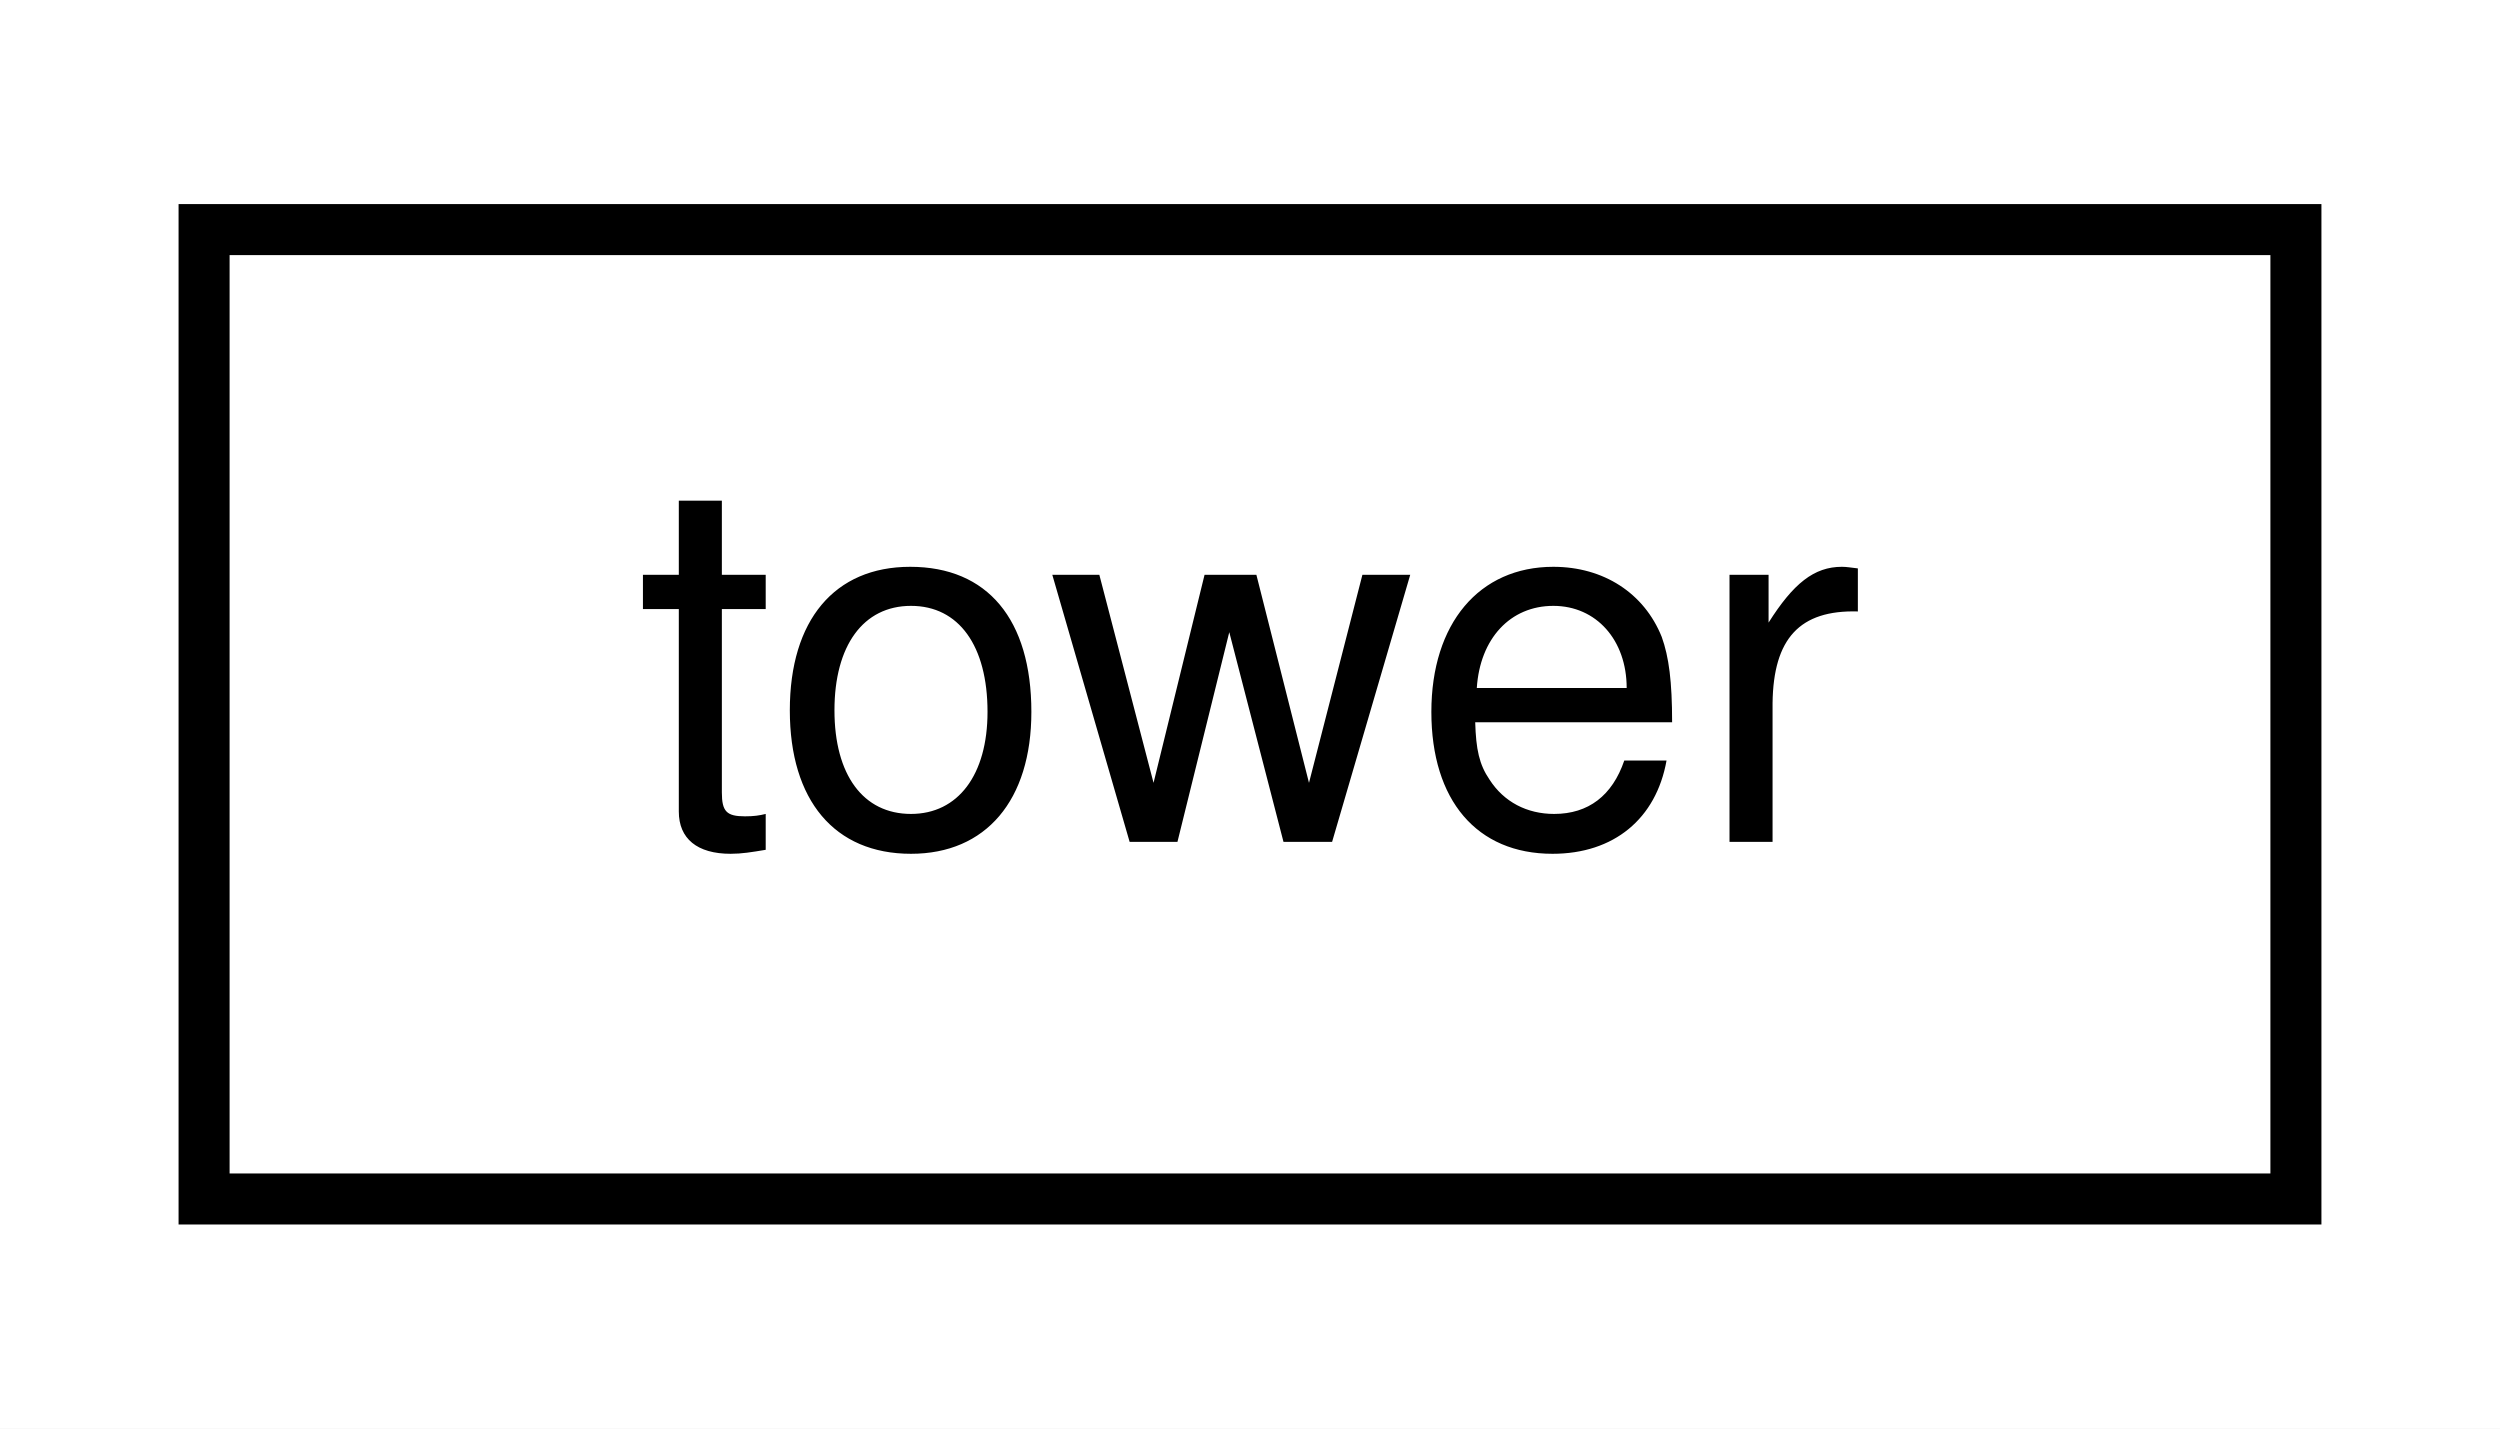
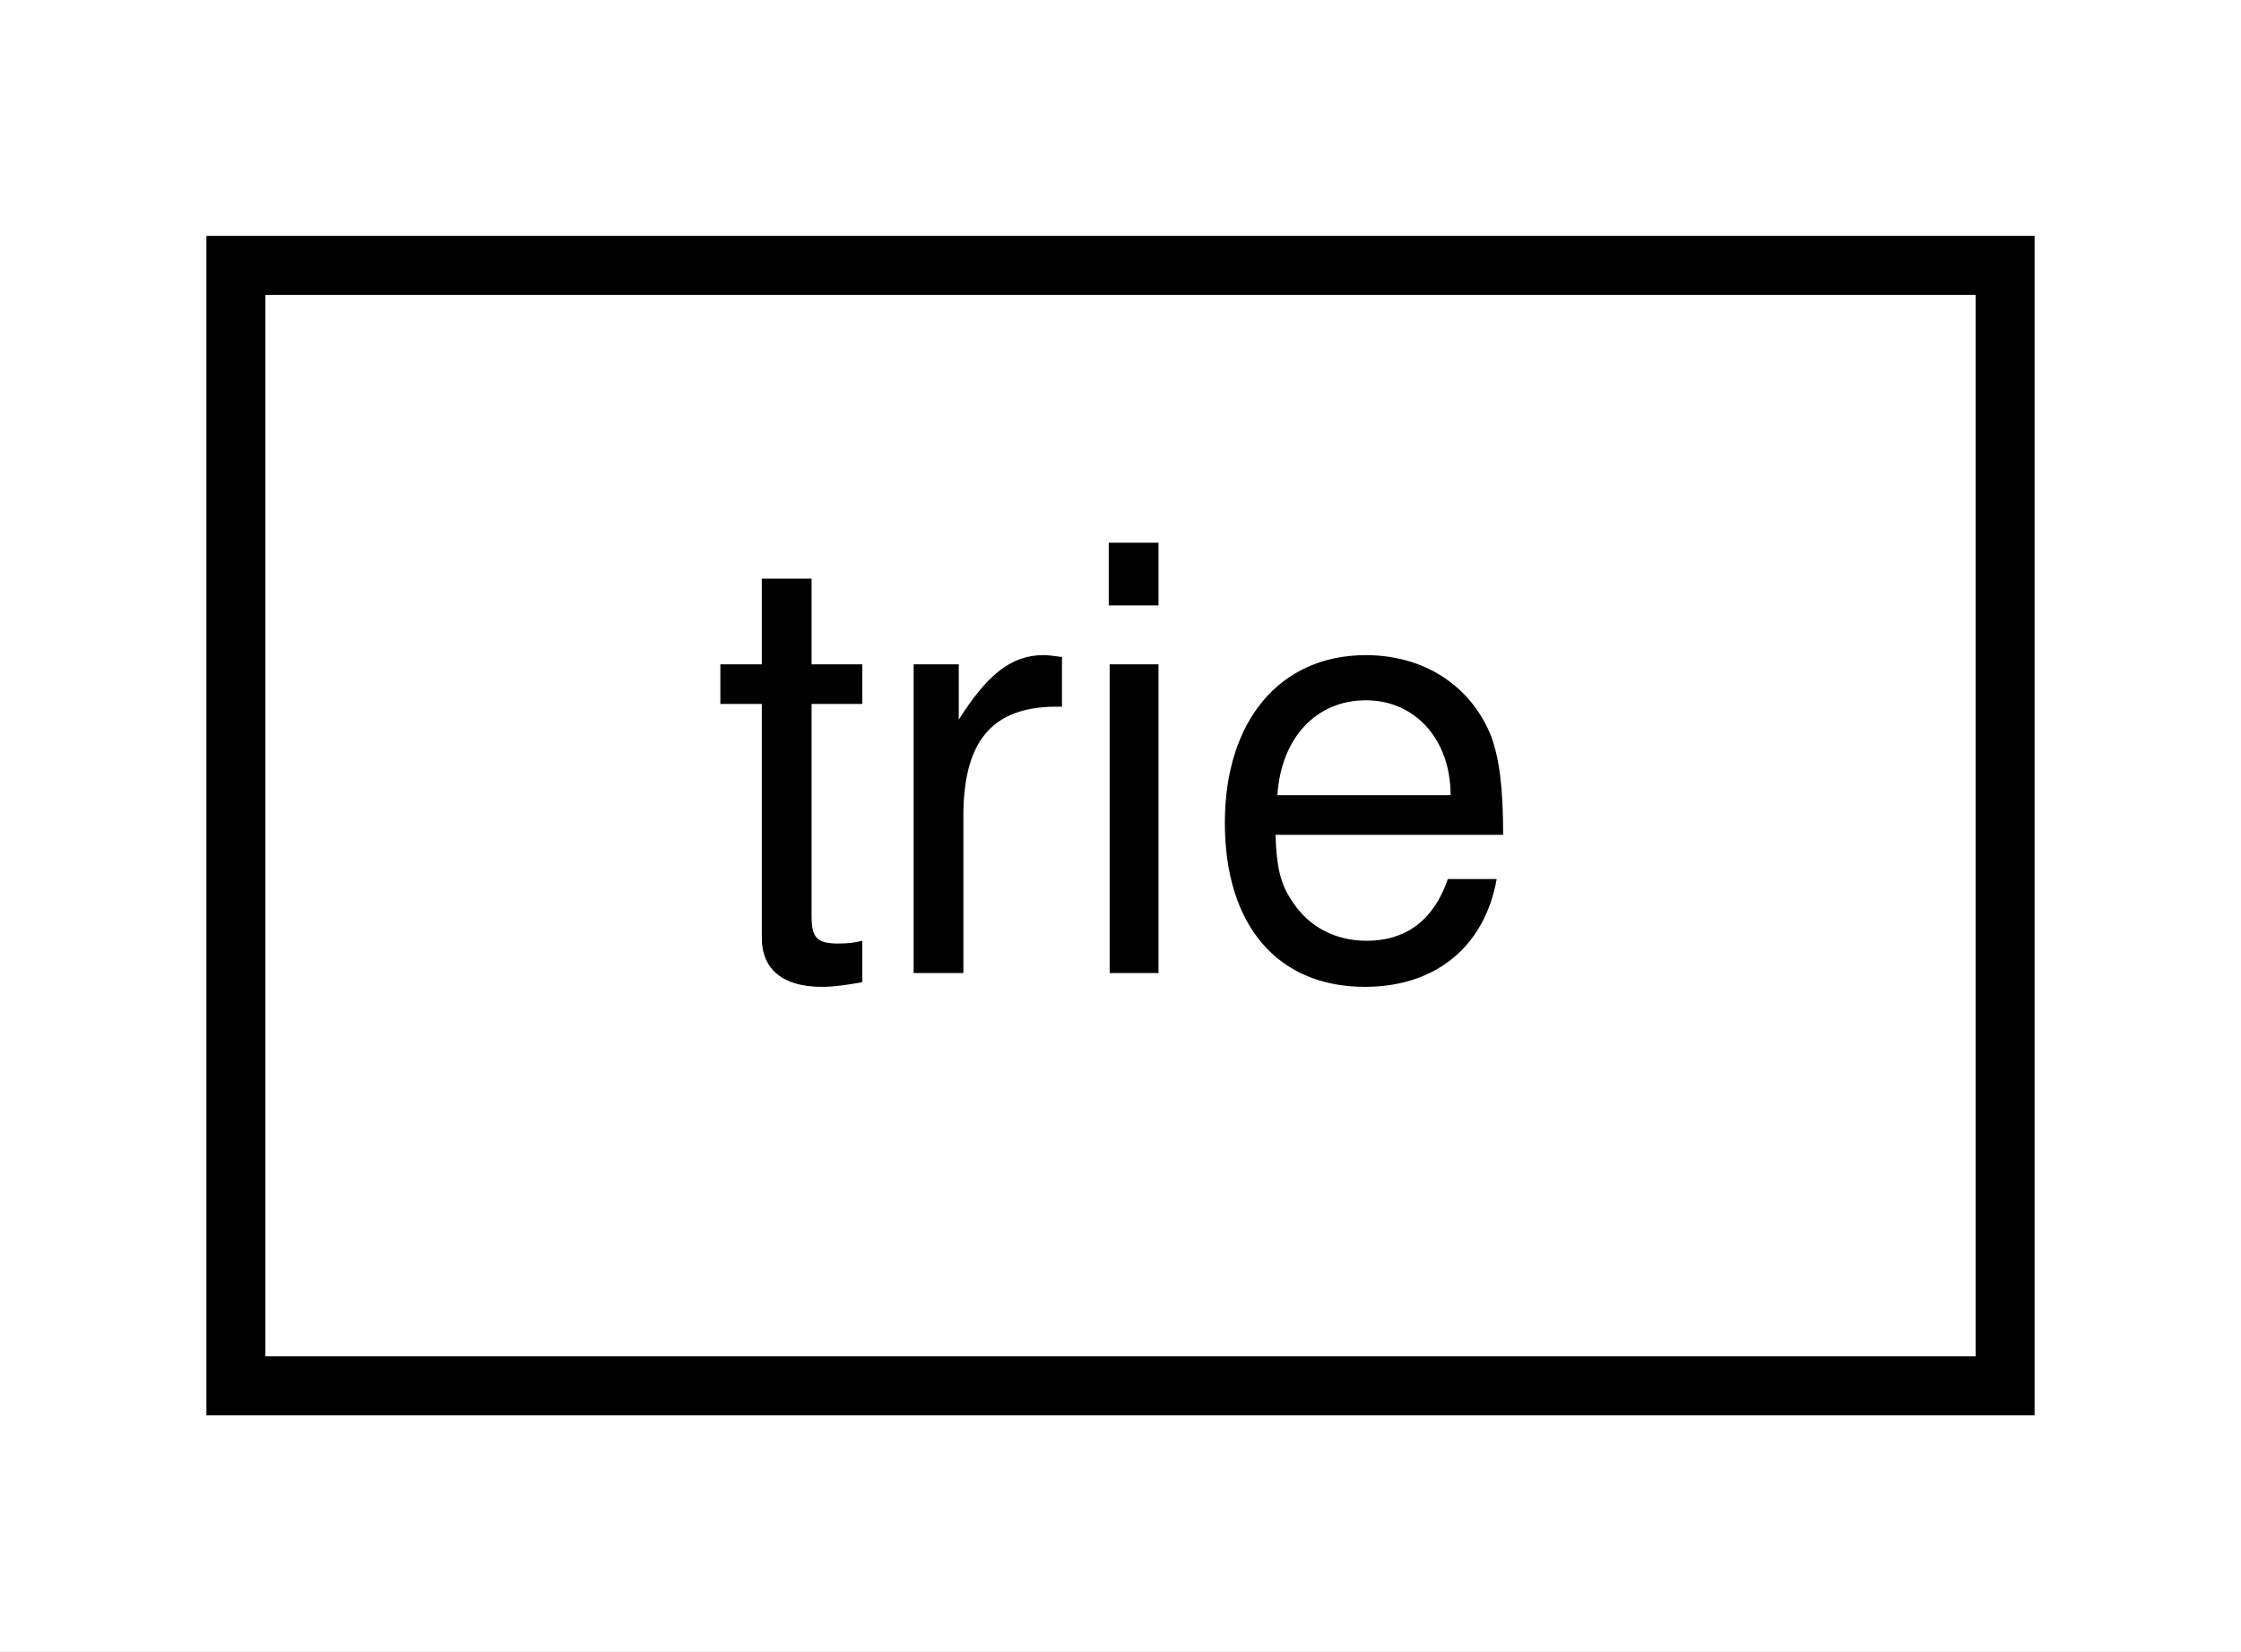
- <svg xmlns="http://www.w3.org/2000/svg" xmlns:xlink="http://www.w3.org/1999/xlink" width="49pt" height="28pt" viewBox="0.00 0.00 49.00 28.00">
+ <svg xmlns="http://www.w3.org/2000/svg" xmlns:xlink="http://www.w3.org/1999/xlink" width="38pt" height="28pt" viewBox="0.00 0.00 38.00 28.00">
  <g id="graph0" class="graph" transform="scale(1 1) rotate(0) translate(4 24)">
-     <polygon fill="white" stroke="transparent" points="-4,4 -4,-24 45,-24 45,4 -4,4" />
+     <polygon fill="white" stroke="transparent" points="-4,4 -4,-24 34,-24 34,4 -4,4" />
    <g id="node1" class="node">
      <g id="a_node1">
-         <a xlink:href="d2/d2c/structtower.html" target="_top" xlink:title=" ">
-           <polygon fill="white" stroke="black" points="0,-0.5 0,-19.5 41,-19.5 41,-0.5 0,-0.5" />
-           <text text-anchor="middle" x="20.5" y="-7.5" font-family="Helvetica,sans-Serif" font-size="10.00">tower</text>
+         <a xlink:href="d4/dd9/structtrie.html" target="_top" xlink:title=" ">
+           <polygon fill="white" stroke="black" points="0,-0.5 0,-19.5 30,-19.5 30,-0.5 0,-0.5" />
+           <text text-anchor="middle" x="15" y="-7.5" font-family="Helvetica,sans-Serif" font-size="10.00">trie</text>
        </a>
      </g>
    </g>
  </g>
</svg>
